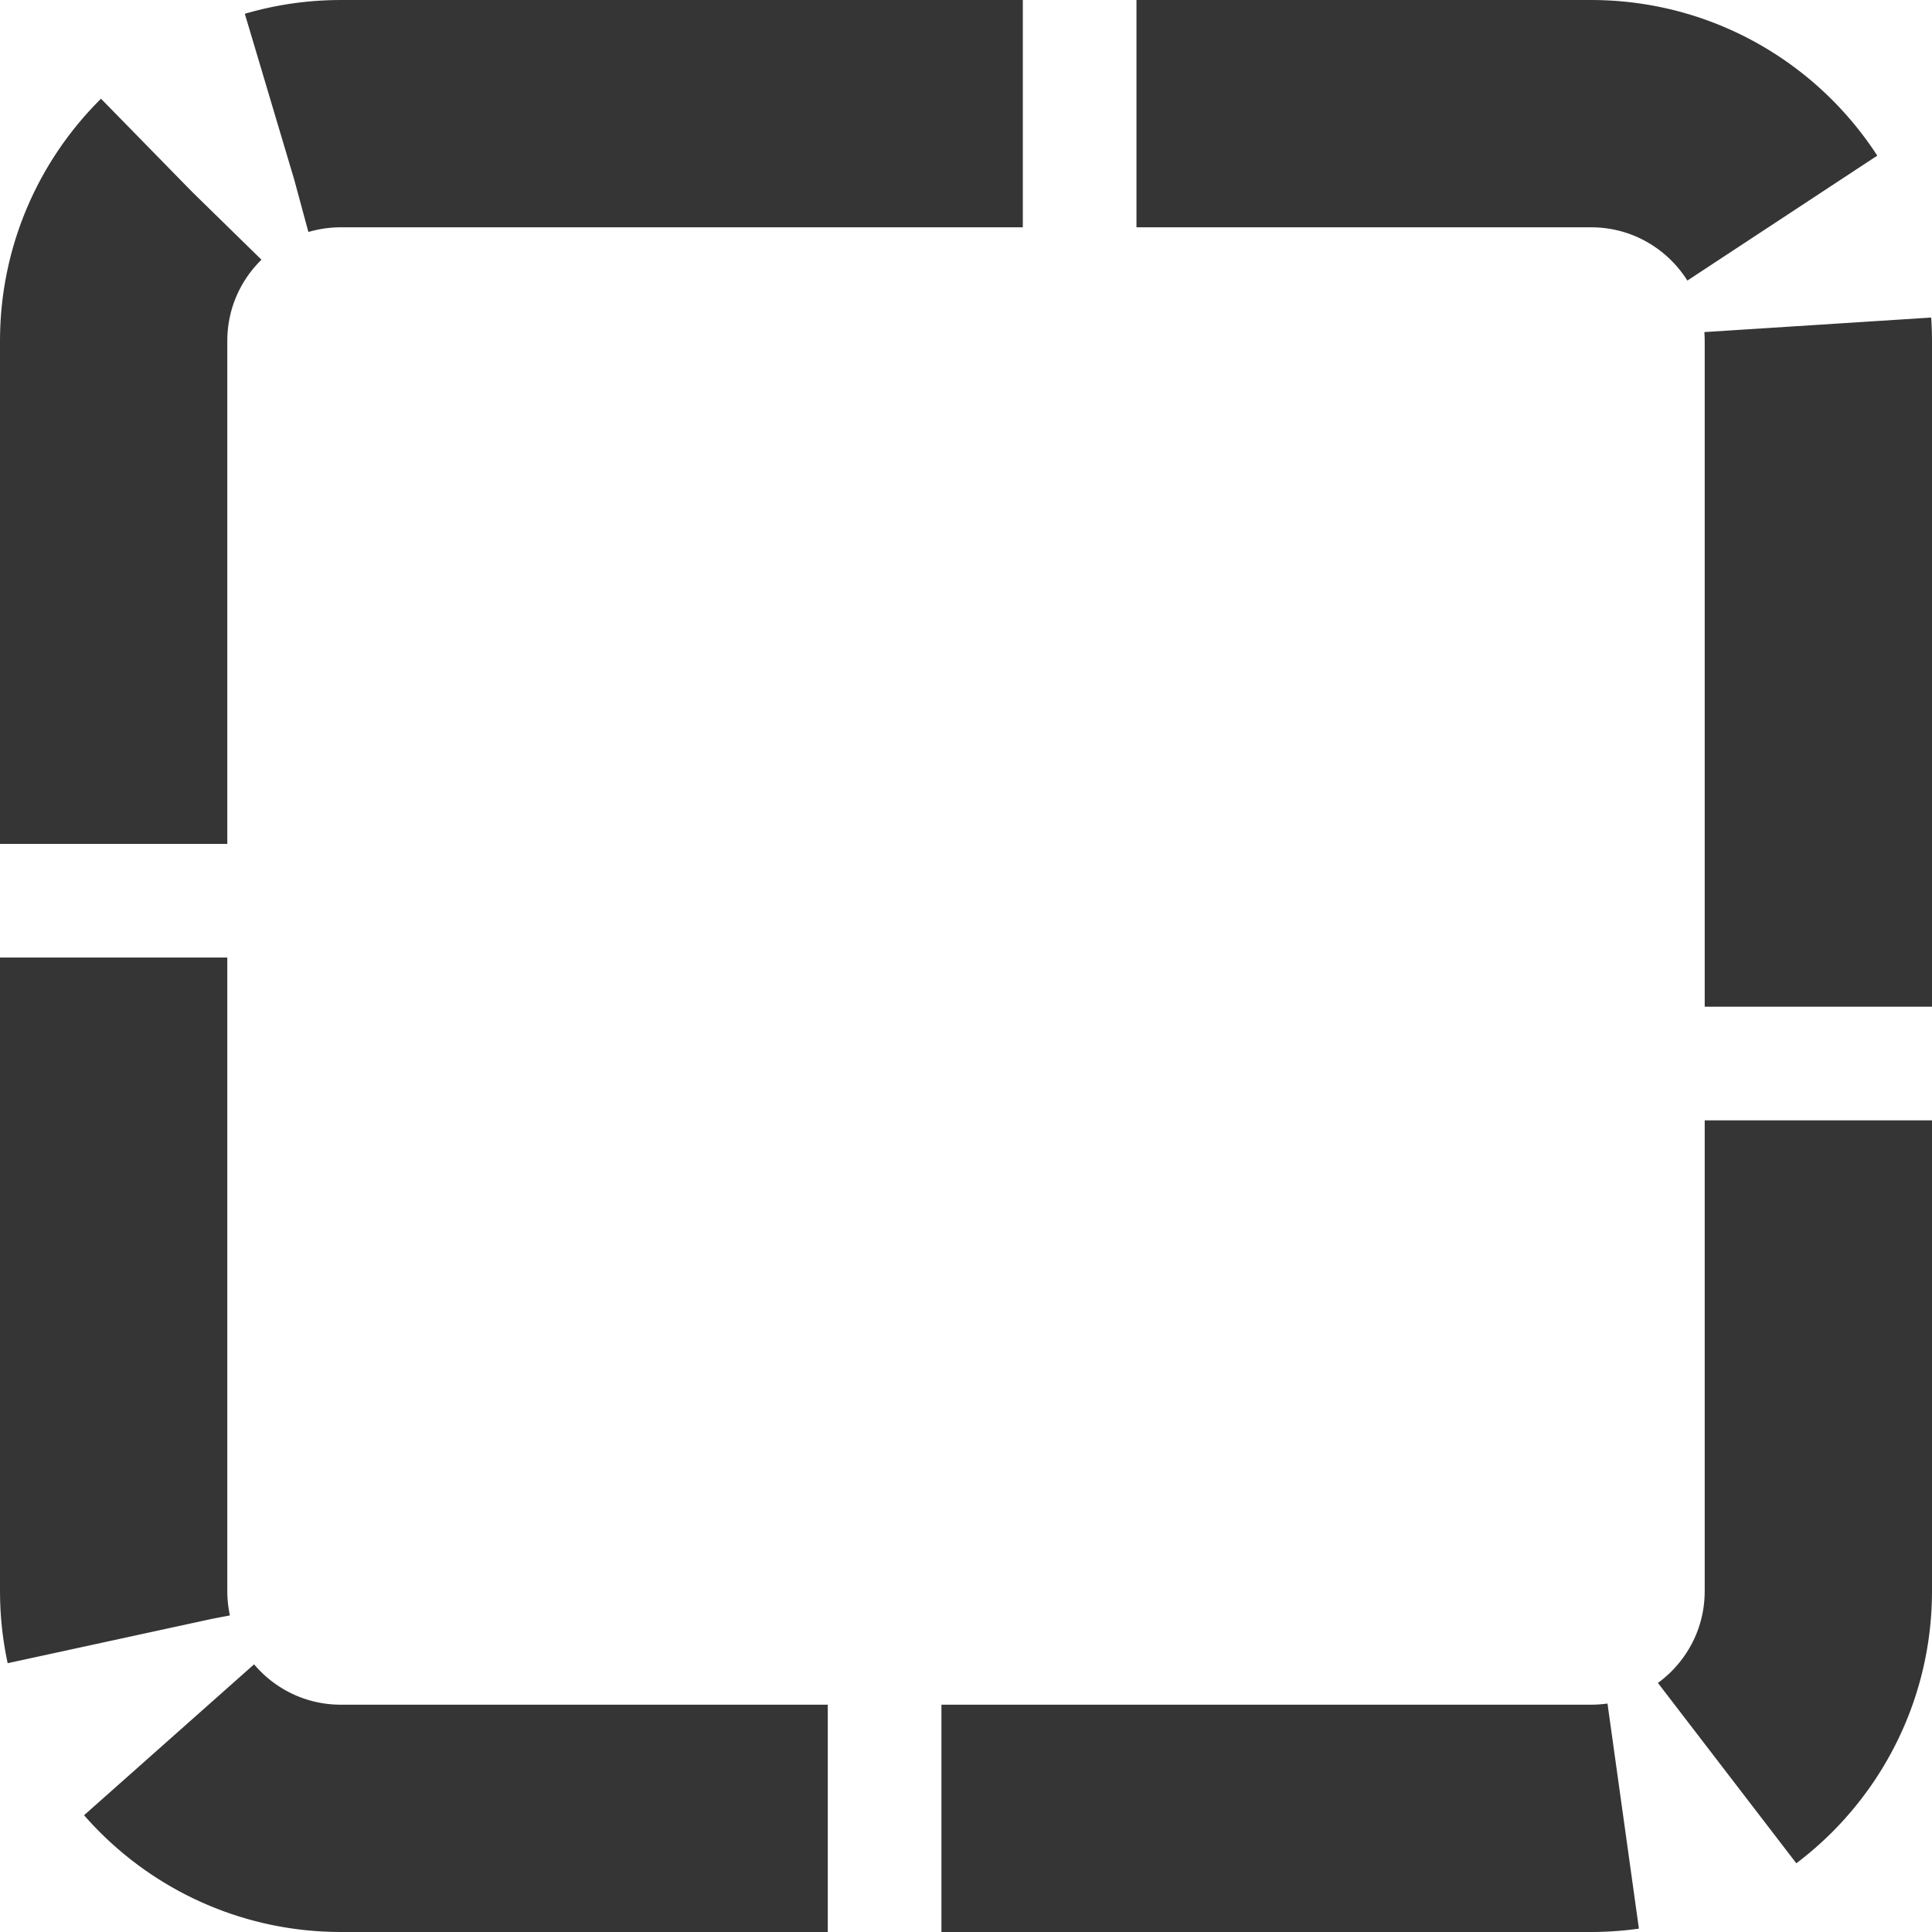
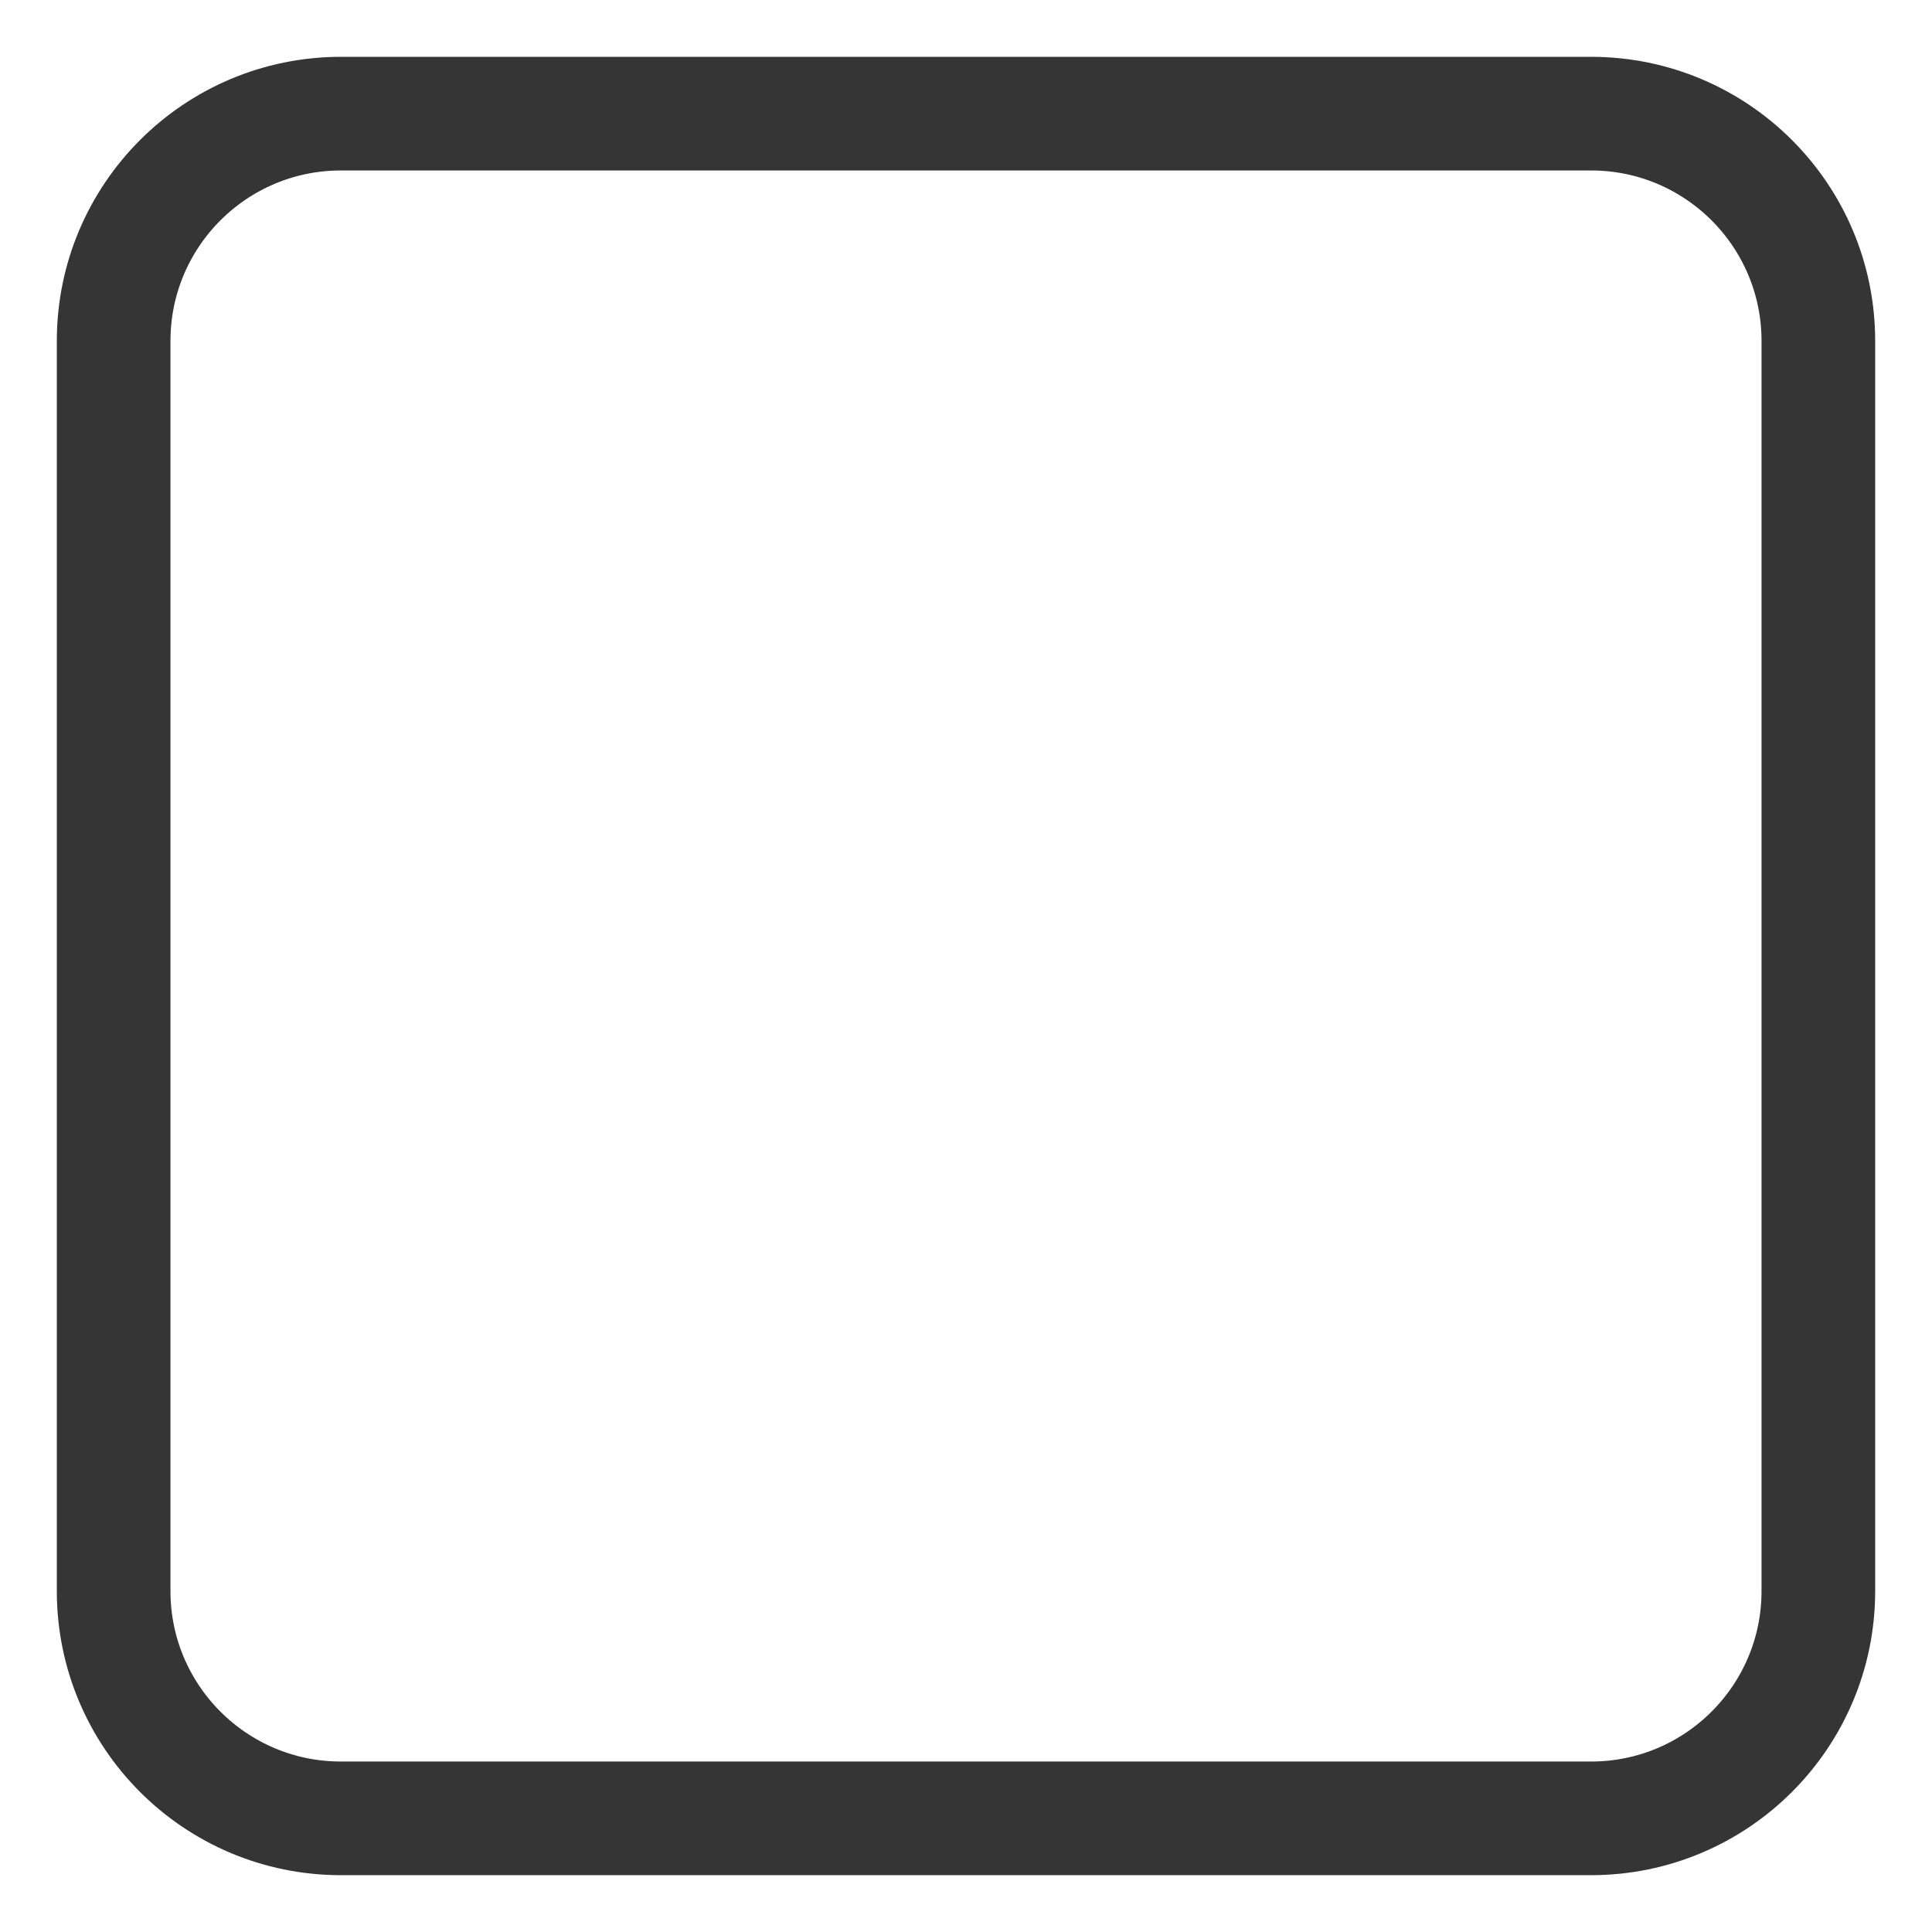
<svg xmlns="http://www.w3.org/2000/svg" width="17" height="17" viewBox="0 0 17 17" fill="none">
-   <rect id="DashedShape" x="1" y="1" width="15" height="15" rx="2" stroke="#353535" stroke-width="2" stroke-linejoin="round" stroke-dasharray="6 1" />
+   <rect id="DashedShape" x="1" y="1" width="15" height="15" rx="2" stroke="#353535" strokeWidth="2" strokeLinejoin="round" strokeDasharray="6 1" />
</svg>
